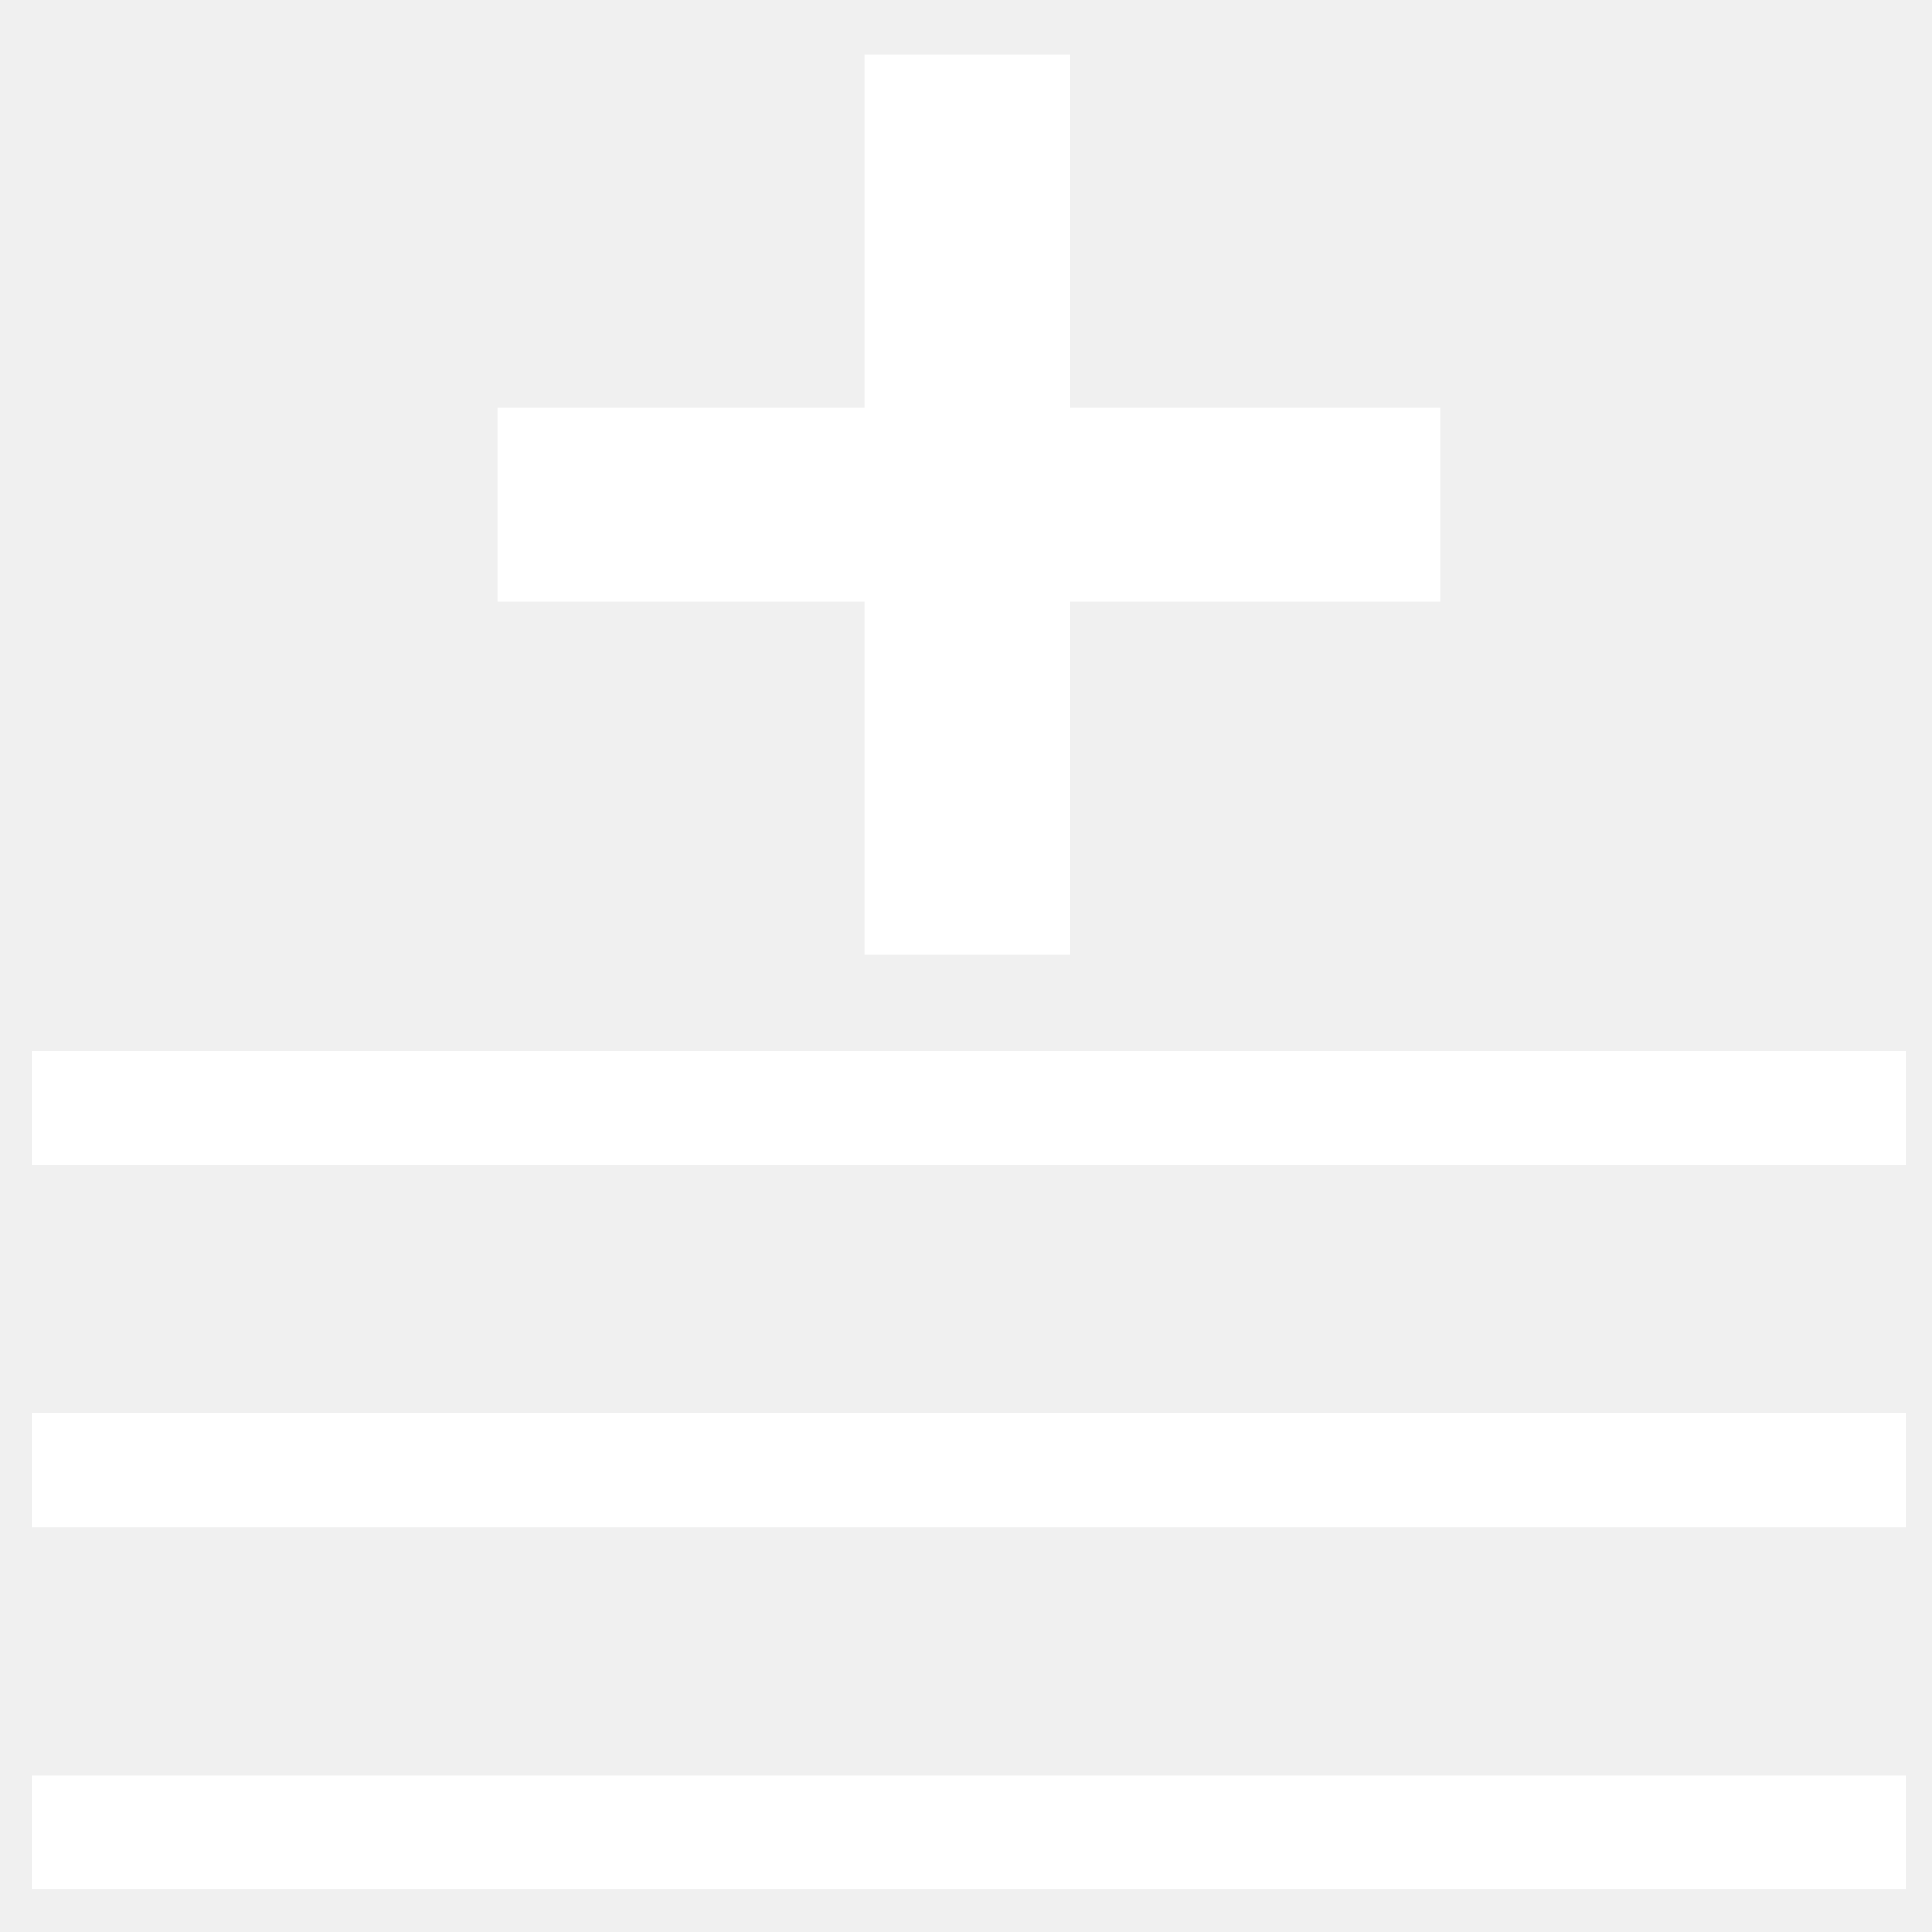
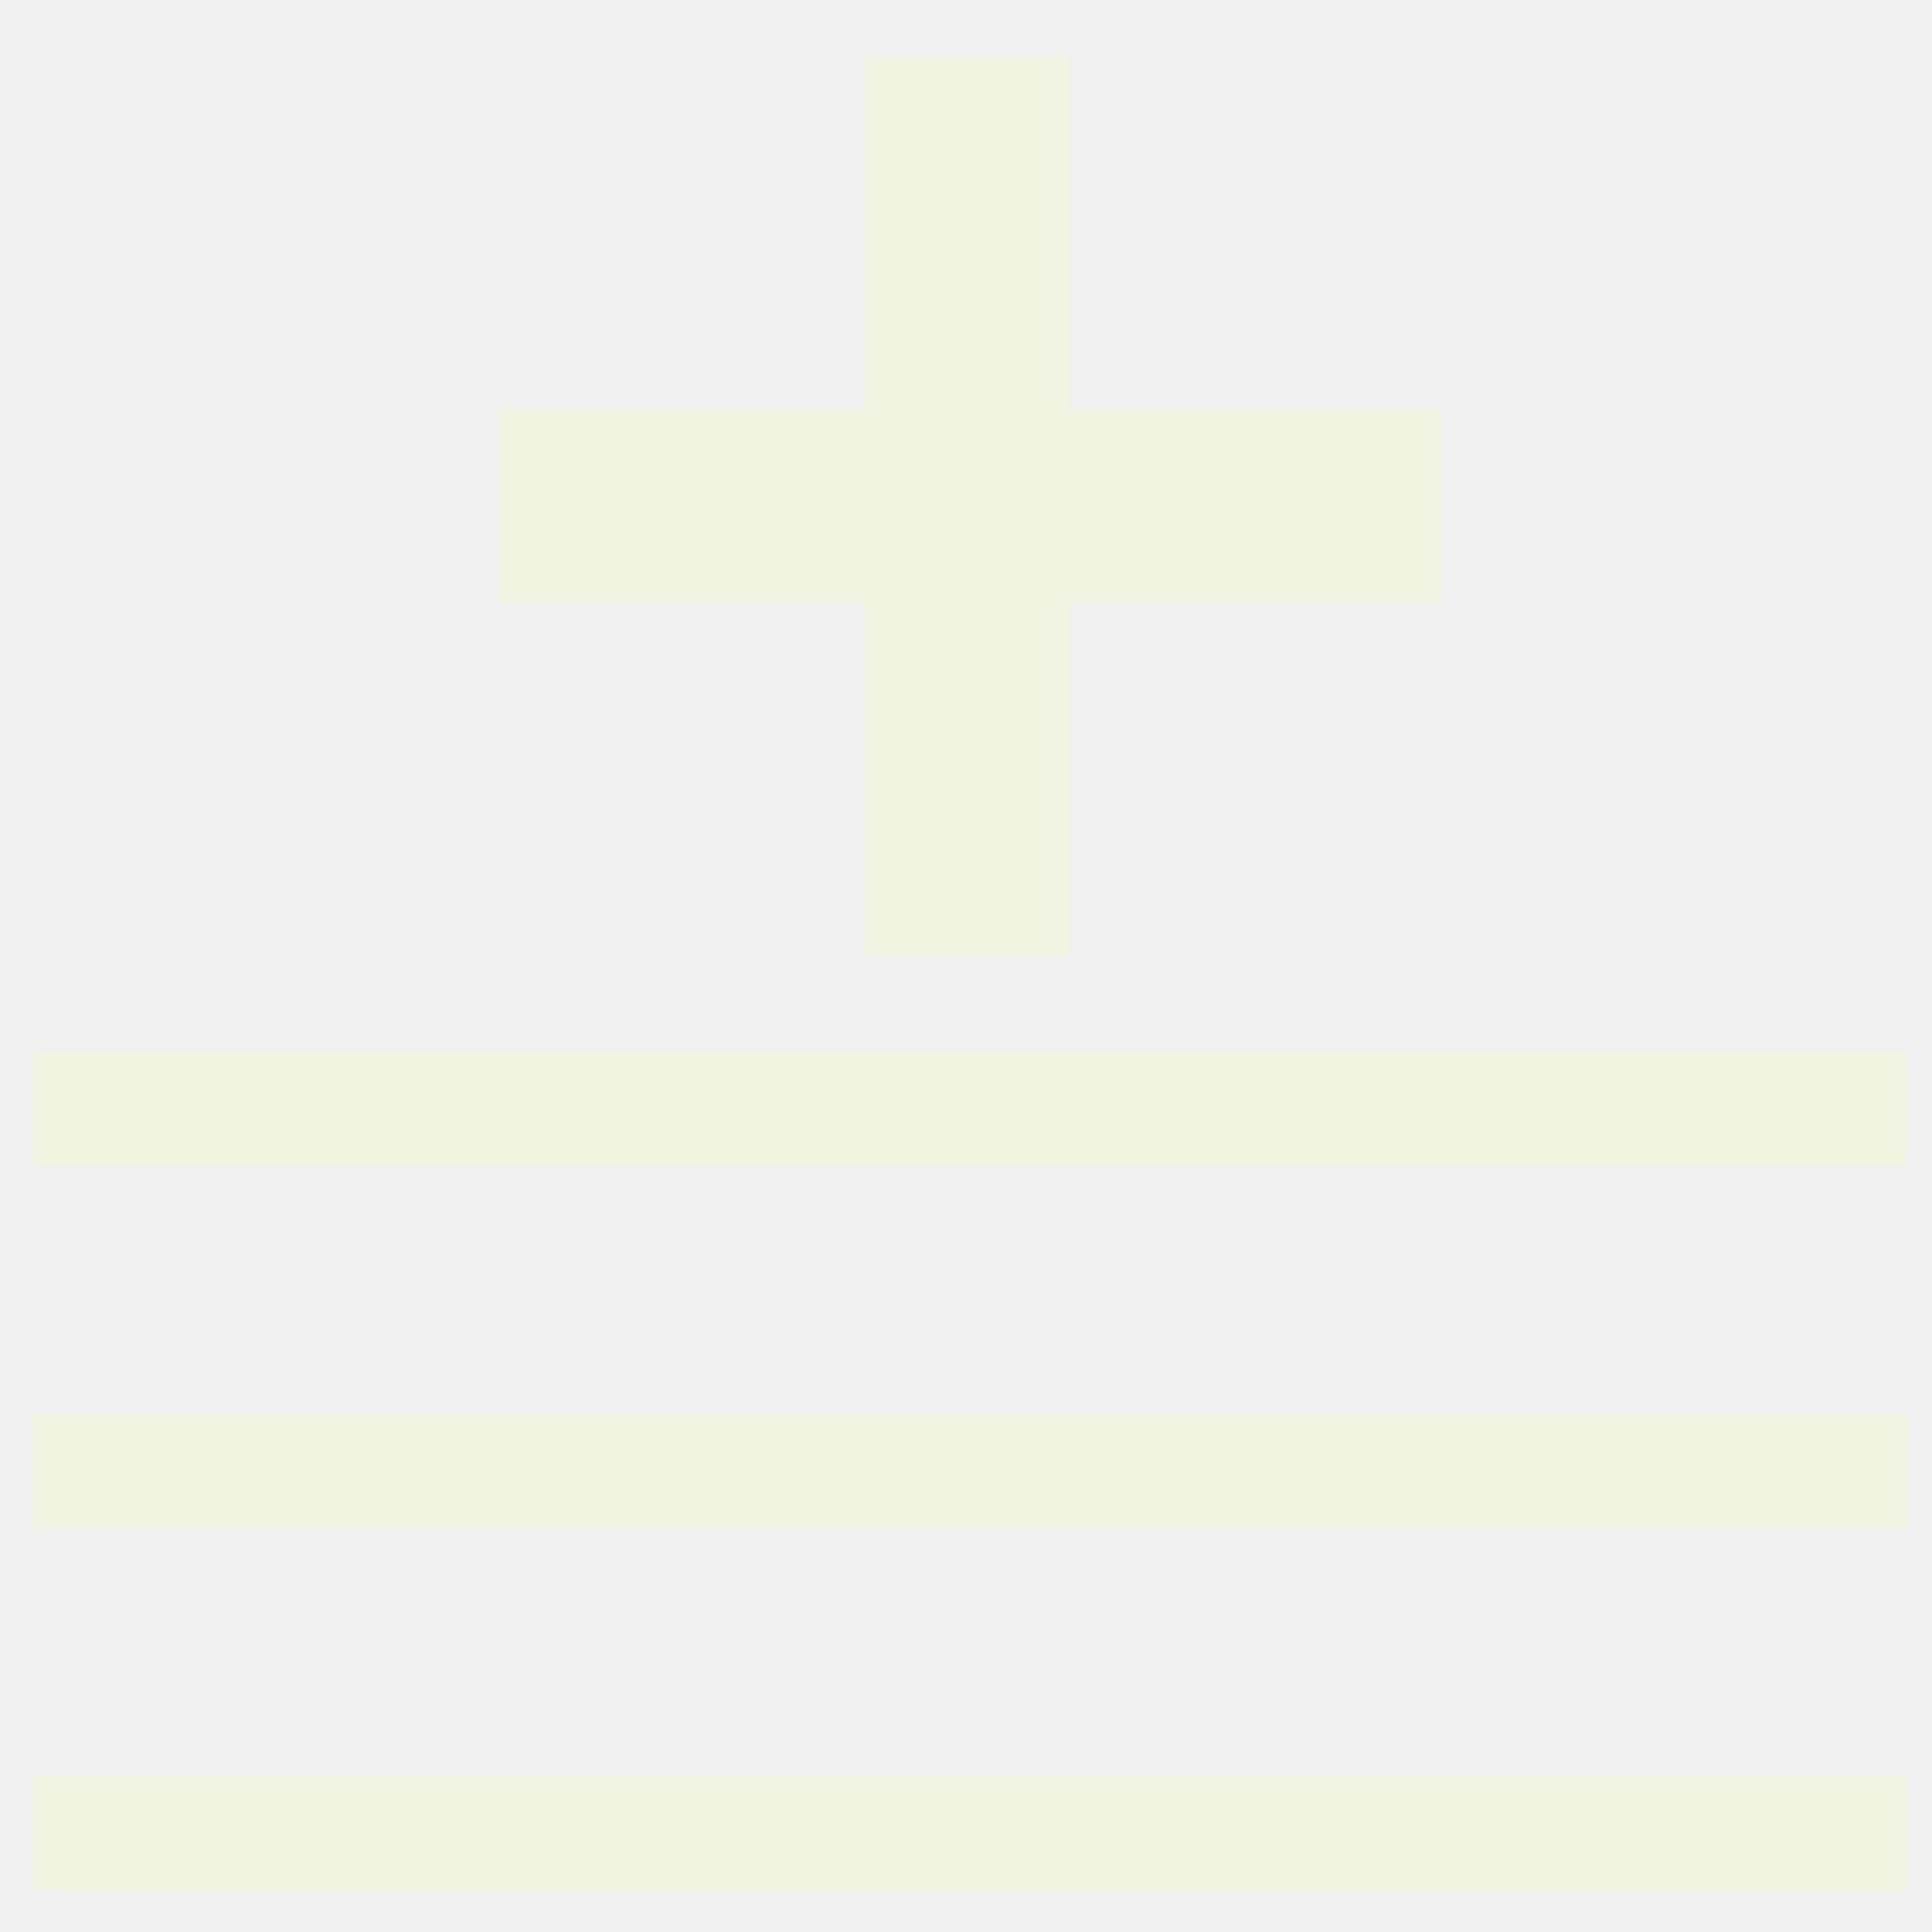
<svg xmlns="http://www.w3.org/2000/svg" width="32" height="32" viewBox="0 0 8.467 8.467" version="1.1" id="svg8">
  <defs id="defs2" />
  <g id="layer1">
-     <text xml:space="preserve" style="font-style:normal;font-variant:normal;font-weight:normal;font-stretch:normal;font-size:5.95px;line-height:1.25;font-family:'Liberation Sans';-inkscape-font-specification:'Liberation Sans';fill:#ffffff;fill-opacity:1;stroke:none;stroke-width:0.843;stroke-miterlimit:4;stroke-dasharray:none" x="1.791" y="4.932" id="text1039" transform="scale(1.02957,0.9712792)">
-       <tspan id="tspan1037" x="1.791" y="4.932" style="font-style:normal;font-variant:normal;font-weight:bold;font-stretch:normal;font-size:7.979px;font-family:'Liberation Sans';-inkscape-font-specification:'Liberation Sans Bold';fill:#ffffff;fill-opacity:1;stroke-width:0.843;stroke-miterlimit:4;stroke-dasharray:none">+</tspan>
+     <text xml:space="preserve" style="font-style:normal;font-variant:normal;font-weight:normal;font-stretch:normal;font-size:5.95px;line-height:1.25;font-family:'Liberation Sans';-inkscape-font-specification:'Liberation Sans';fill:#f0f4e0;fill-opacity:1;stroke:none;stroke-width:0.843;stroke-miterlimit:4;stroke-dasharray:none" x="1.791" y="4.932" id="text1039" transform="scale(1.02957,0.9712792)">
+       <tspan id="tspan1037" x="1.791" y="4.932" style="font-style:normal;font-variant:normal;font-weight:bold;font-stretch:normal;font-size:7.979px;font-family:'Liberation Sans';-inkscape-font-specification:'Liberation Sans Bold';fill:#f0f4e0;fill-opacity:1;stroke-width:0.843;stroke-miterlimit:4;stroke-dasharray:none">+</tspan>
    </text>
-     <path style="fill:#ffffff;stroke:#ffffff;stroke-width:0.5;stroke-linecap:butt;stroke-linejoin:miter;stroke-miterlimit:4;stroke-dasharray:none;stroke-opacity:1" d="M 0.142,4.856 H 8.355" id="path875" />
-     <path style="fill:none;stroke:#ffffff;stroke-width:0.5;stroke-linecap:butt;stroke-linejoin:miter;stroke-miterlimit:4;stroke-dasharray:none;stroke-opacity:1" d="M 0.142,6.443 H 8.355" id="path1184" />
-     <path style="fill:none;stroke:#ffffff;stroke-width:0.5;stroke-linecap:butt;stroke-linejoin:miter;stroke-miterlimit:4;stroke-dasharray:none;stroke-opacity:1" d="M 0.142,8.031 H 8.355" id="path1186" />
+     <path style="fill:#f0f4e0;stroke:#f0f4e0;stroke-width:0.5;stroke-linecap:butt;stroke-linejoin:miter;stroke-miterlimit:4;stroke-dasharray:none;stroke-opacity:1" d="M 0.142,4.856 H 8.355" id="path875" />
+     <path style="fill:none;stroke:#f0f4e0;stroke-width:0.5;stroke-linecap:butt;stroke-linejoin:miter;stroke-miterlimit:4;stroke-dasharray:none;stroke-opacity:1" d="M 0.142,6.443 H 8.355" id="path1184" />
+     <path style="fill:none;stroke:#f0f4e0;stroke-width:0.5;stroke-linecap:butt;stroke-linejoin:miter;stroke-miterlimit:4;stroke-dasharray:none;stroke-opacity:1" d="M 0.142,8.031 H 8.355" id="path1186" />
  </g>
</svg>
